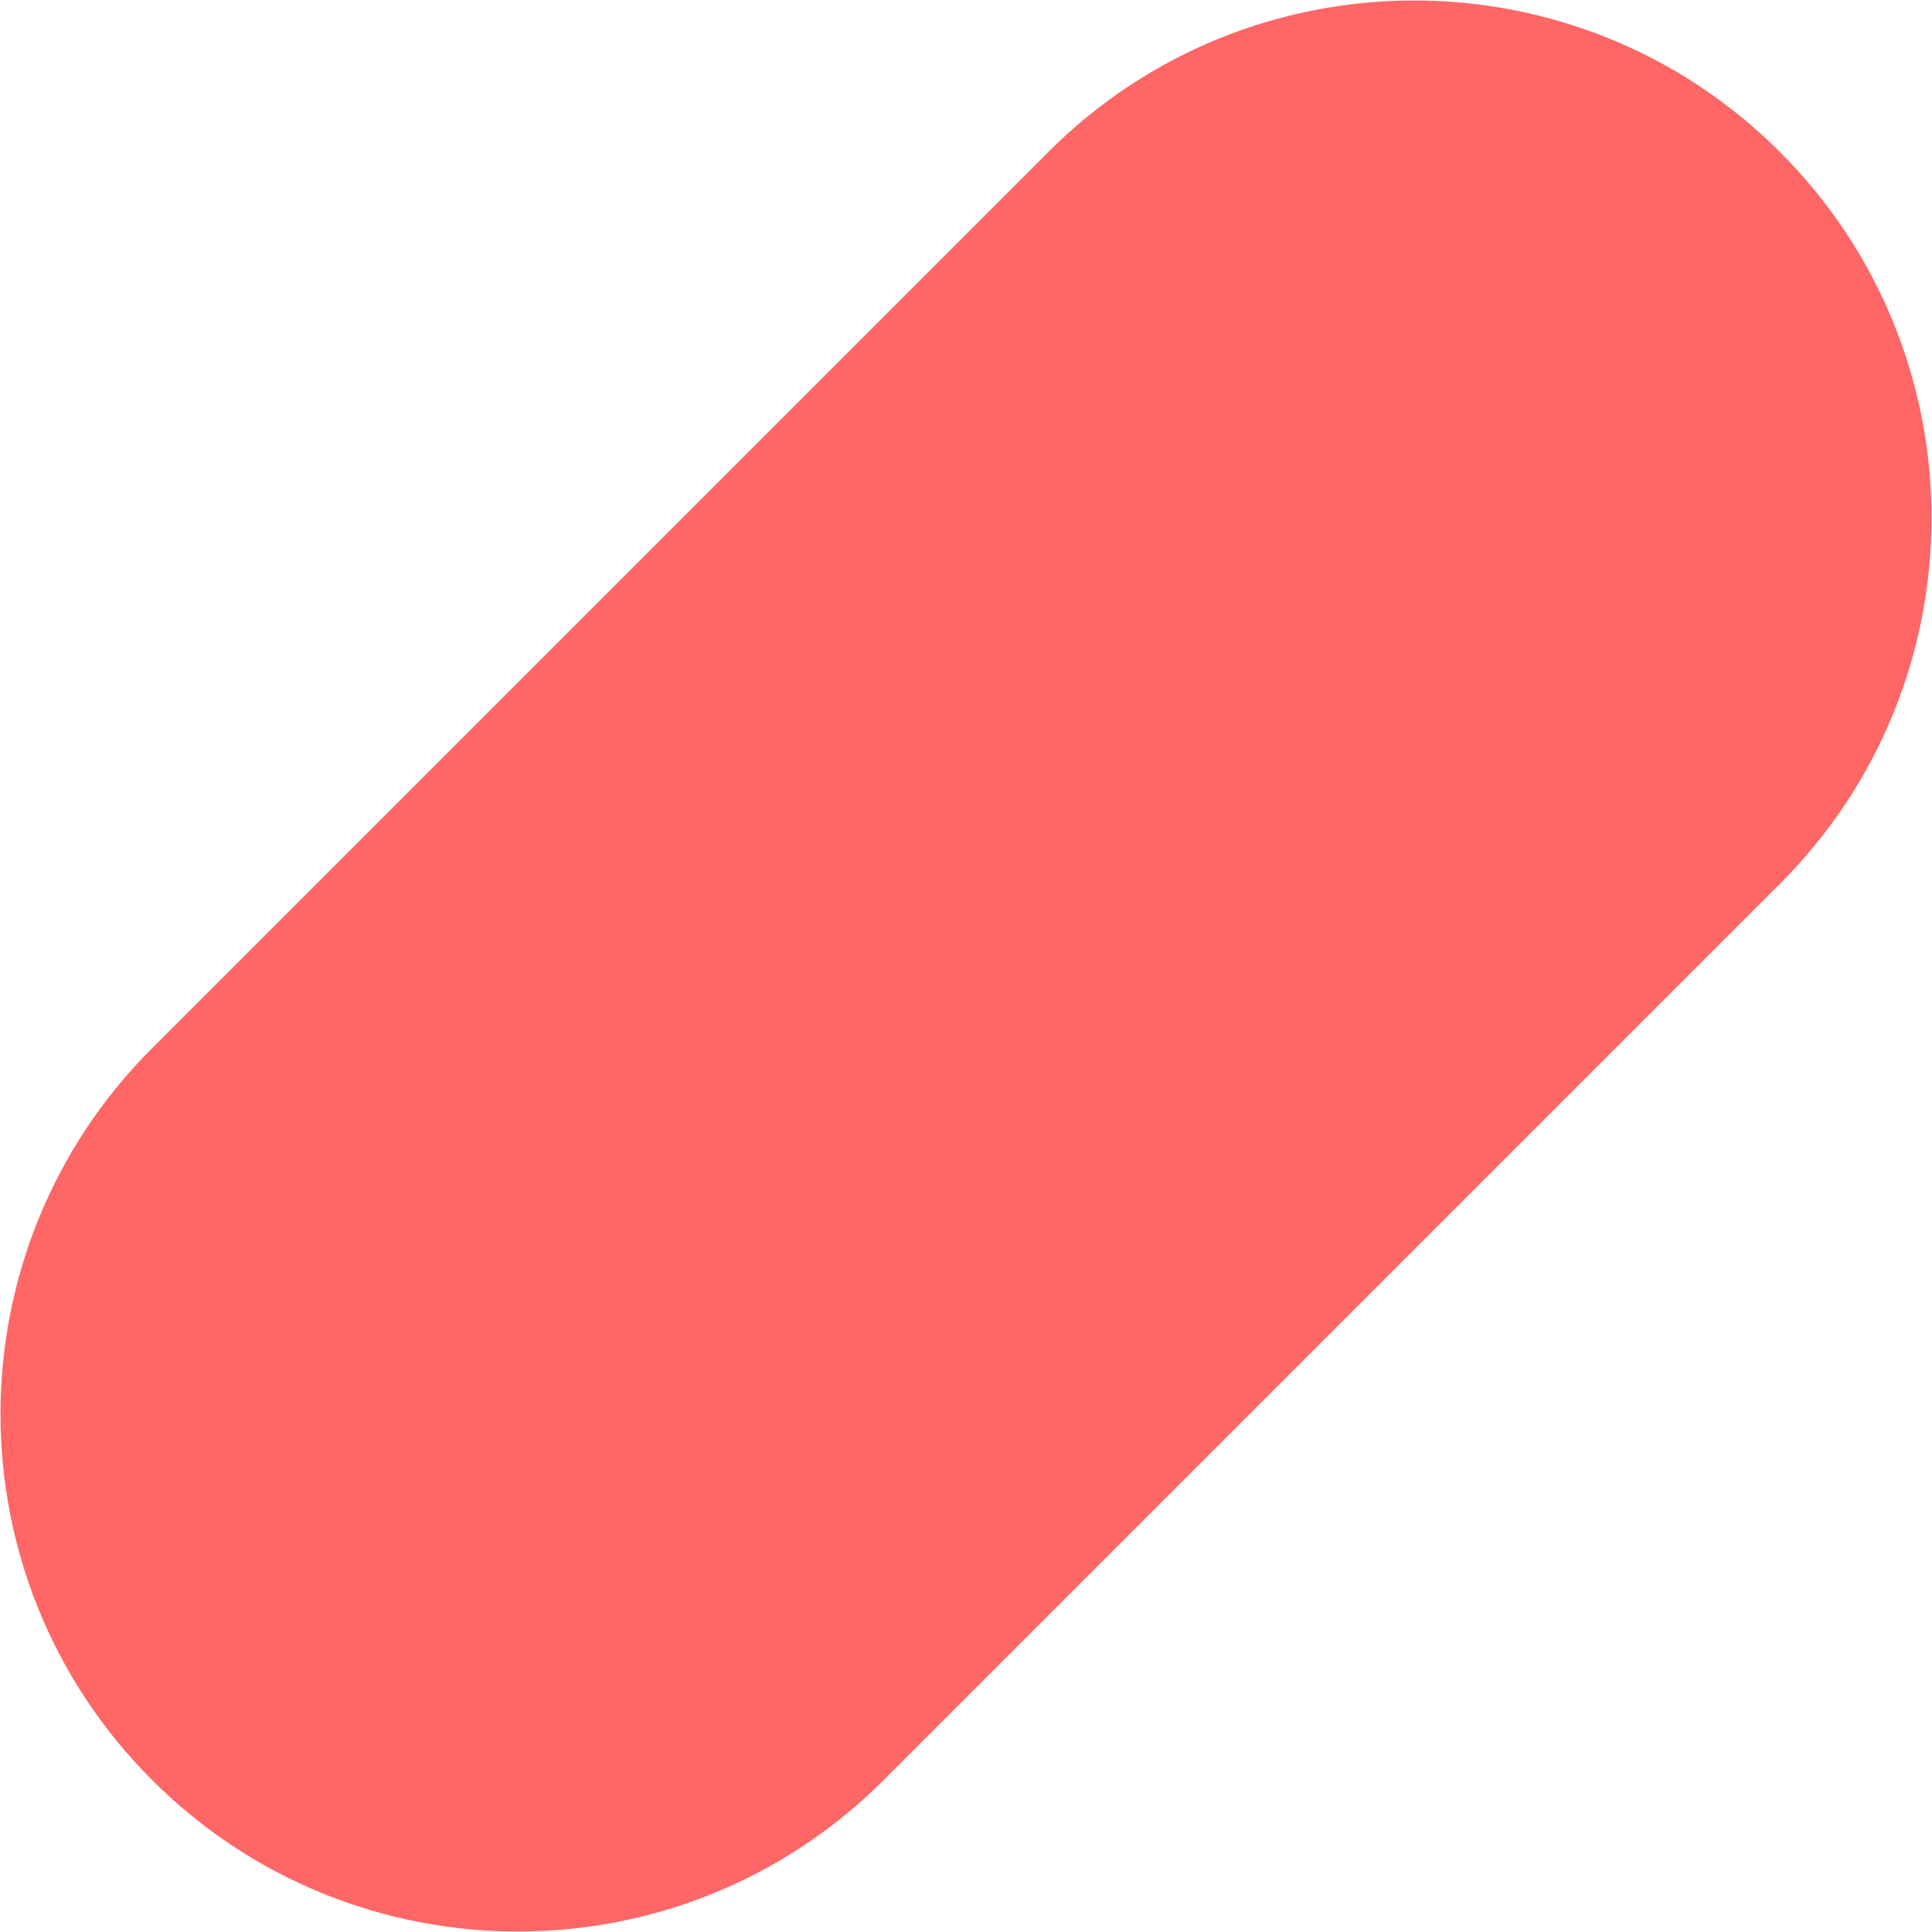
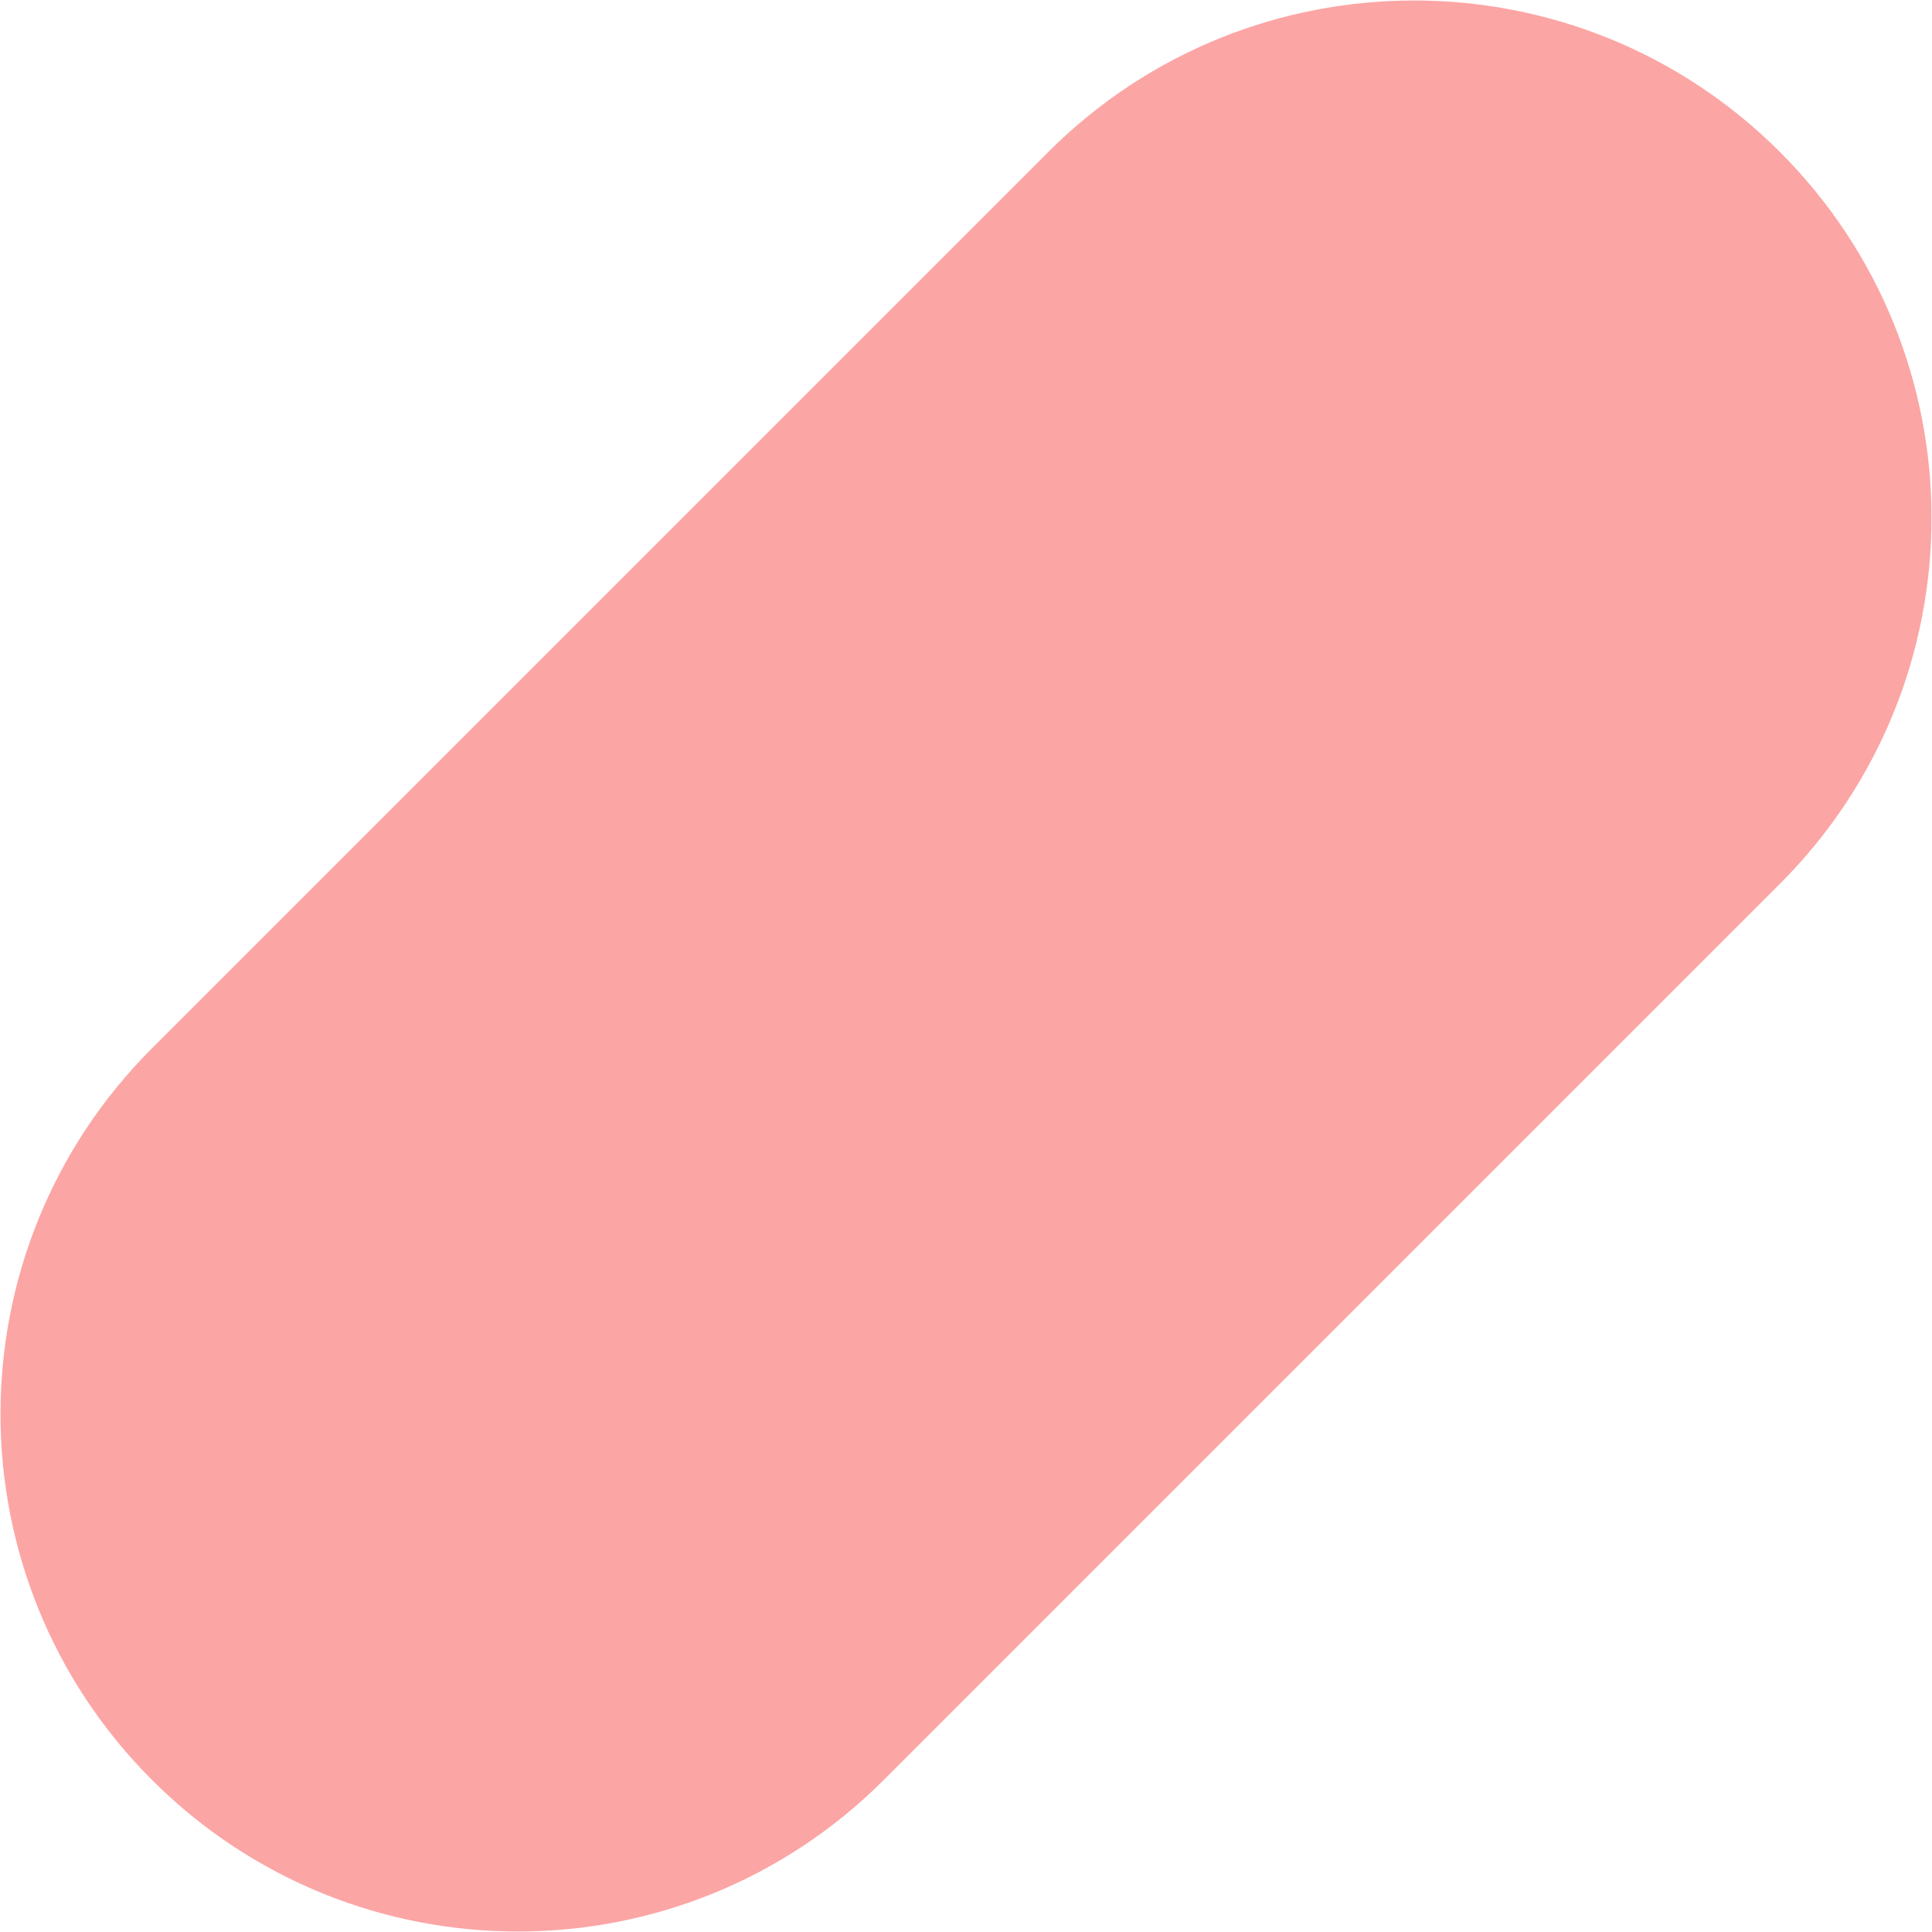
<svg xmlns="http://www.w3.org/2000/svg" width="814" height="814">
-   <rect width="436" height="970" x="774" y="-62" fill="#FF6666" fill-rule="evenodd" rx="218" transform="rotate(45 718.814 -291.157)" />
+   <rect width="436" height="970" x="774" y="-62" fill="#fca5a5" fill-rule="evenodd" rx="218" transform="rotate(45 718.814 -291.157)" />
</svg>
